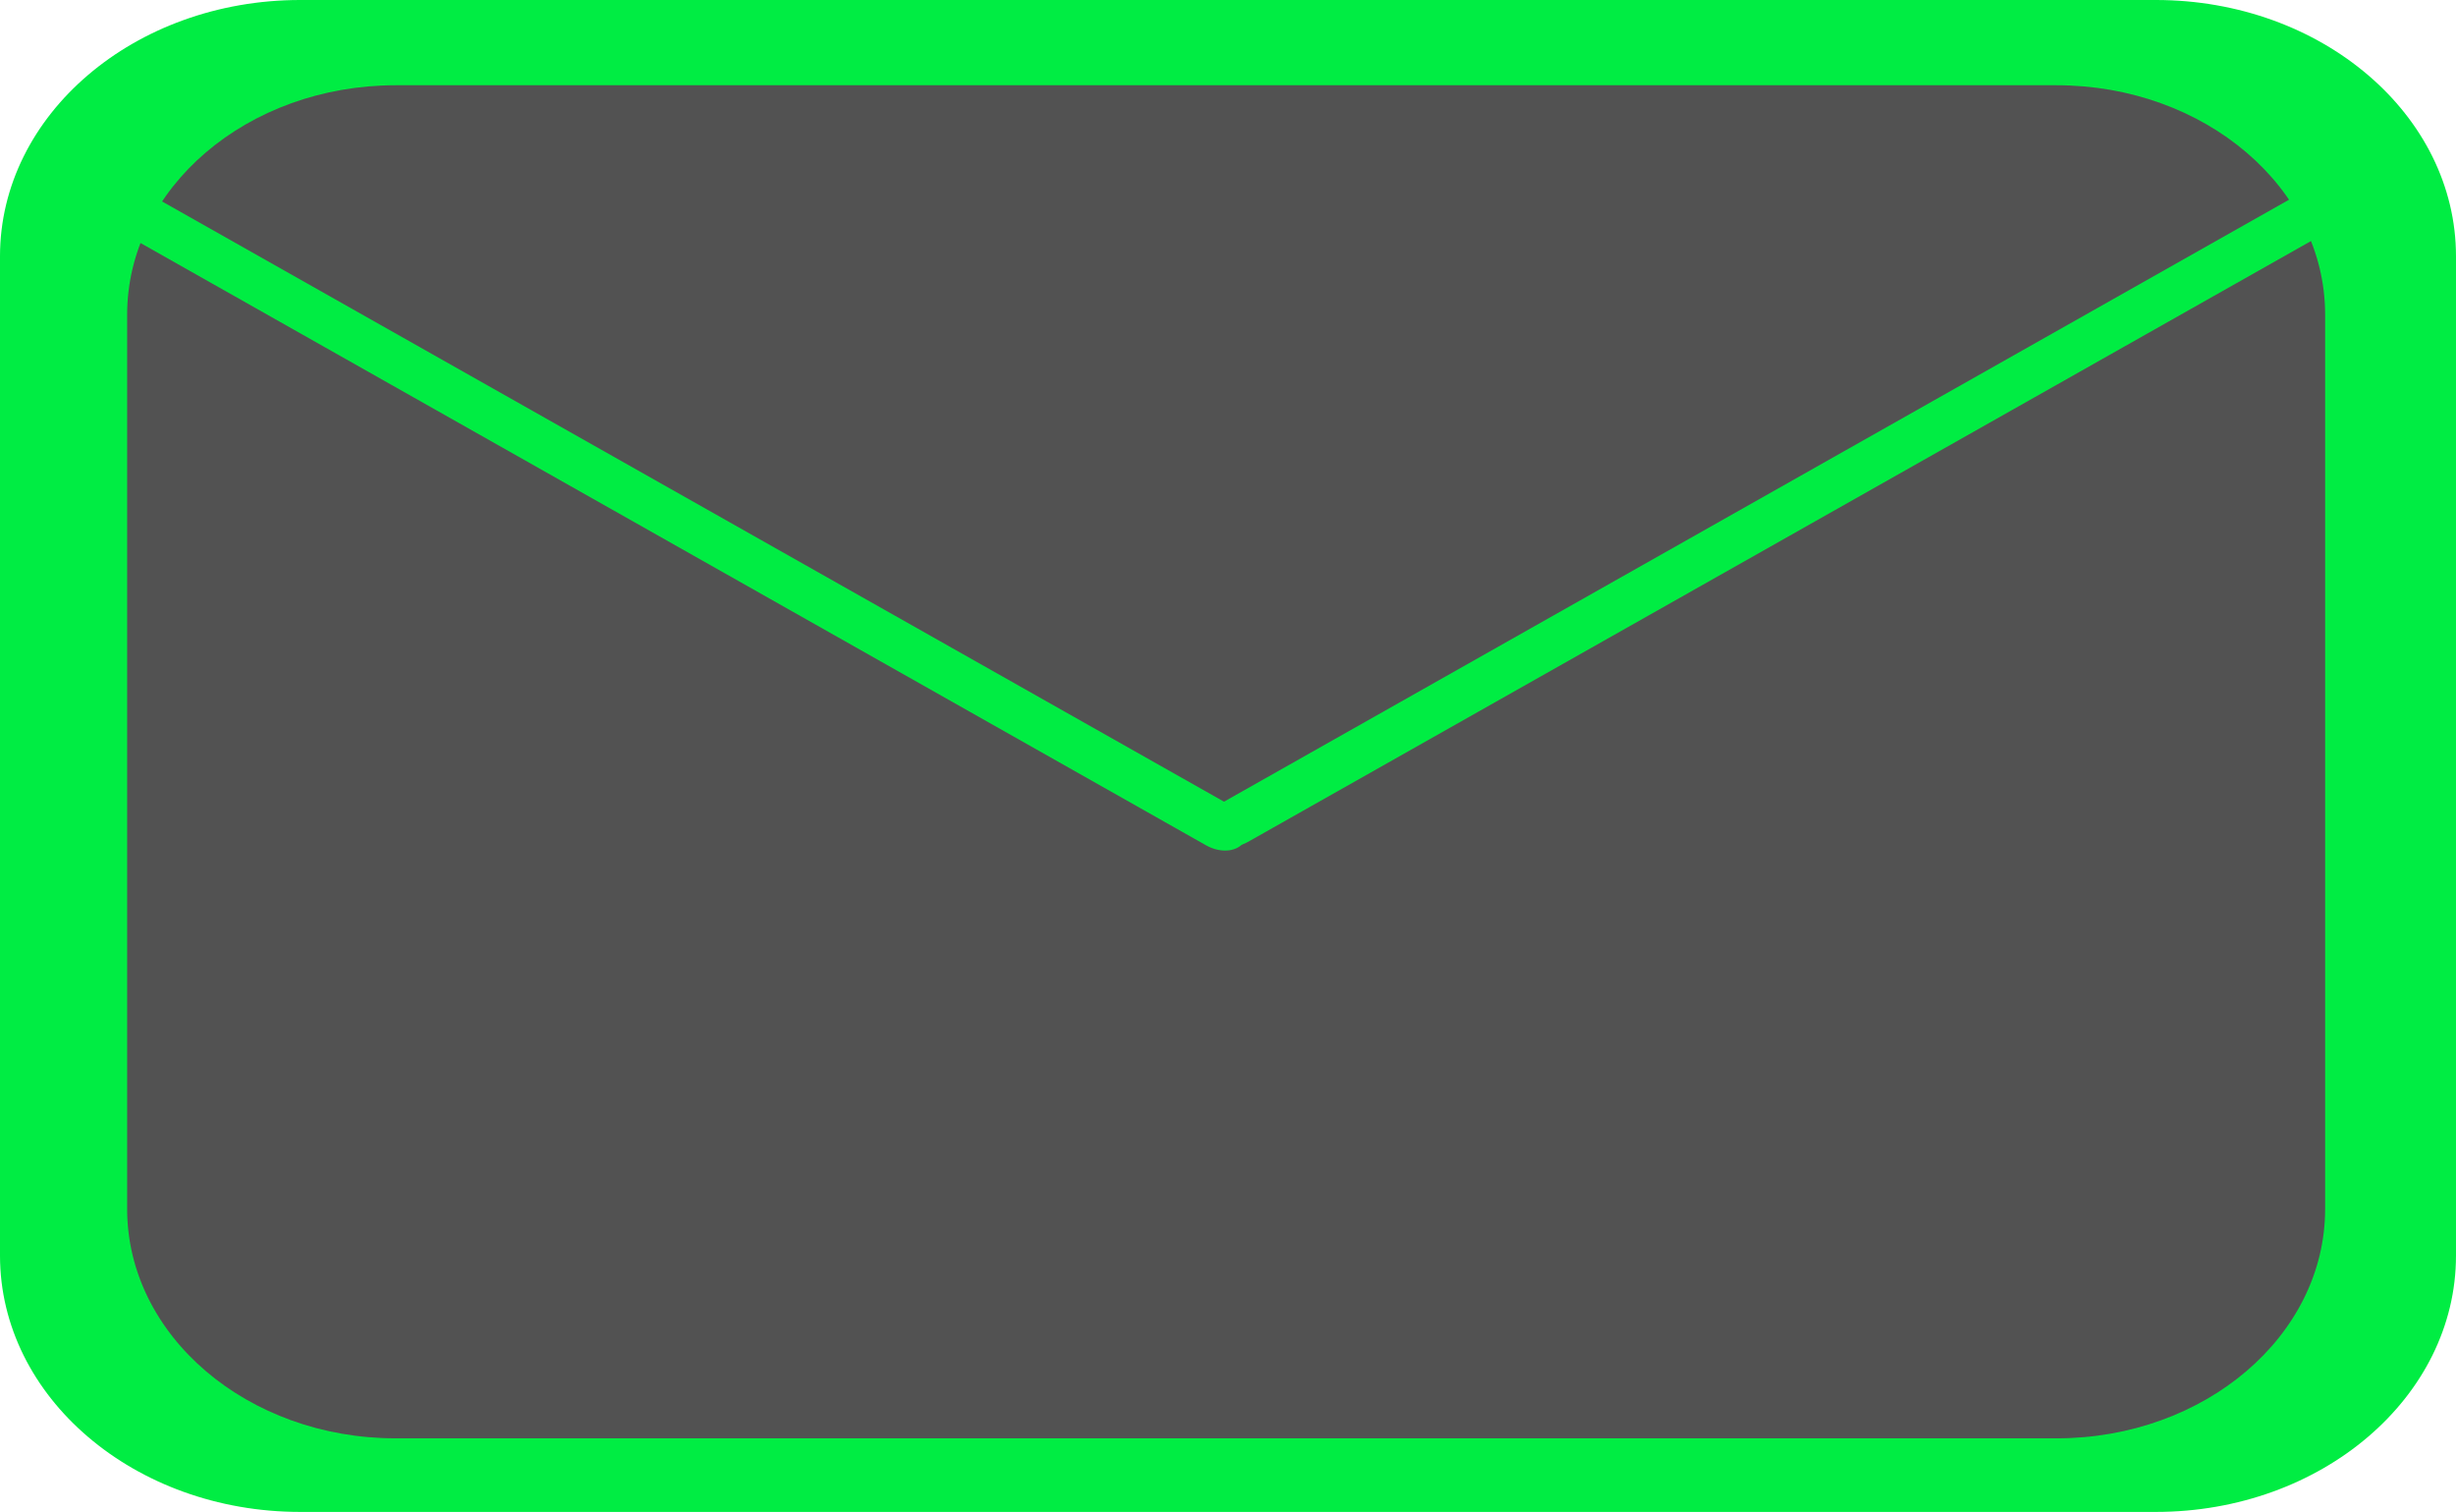
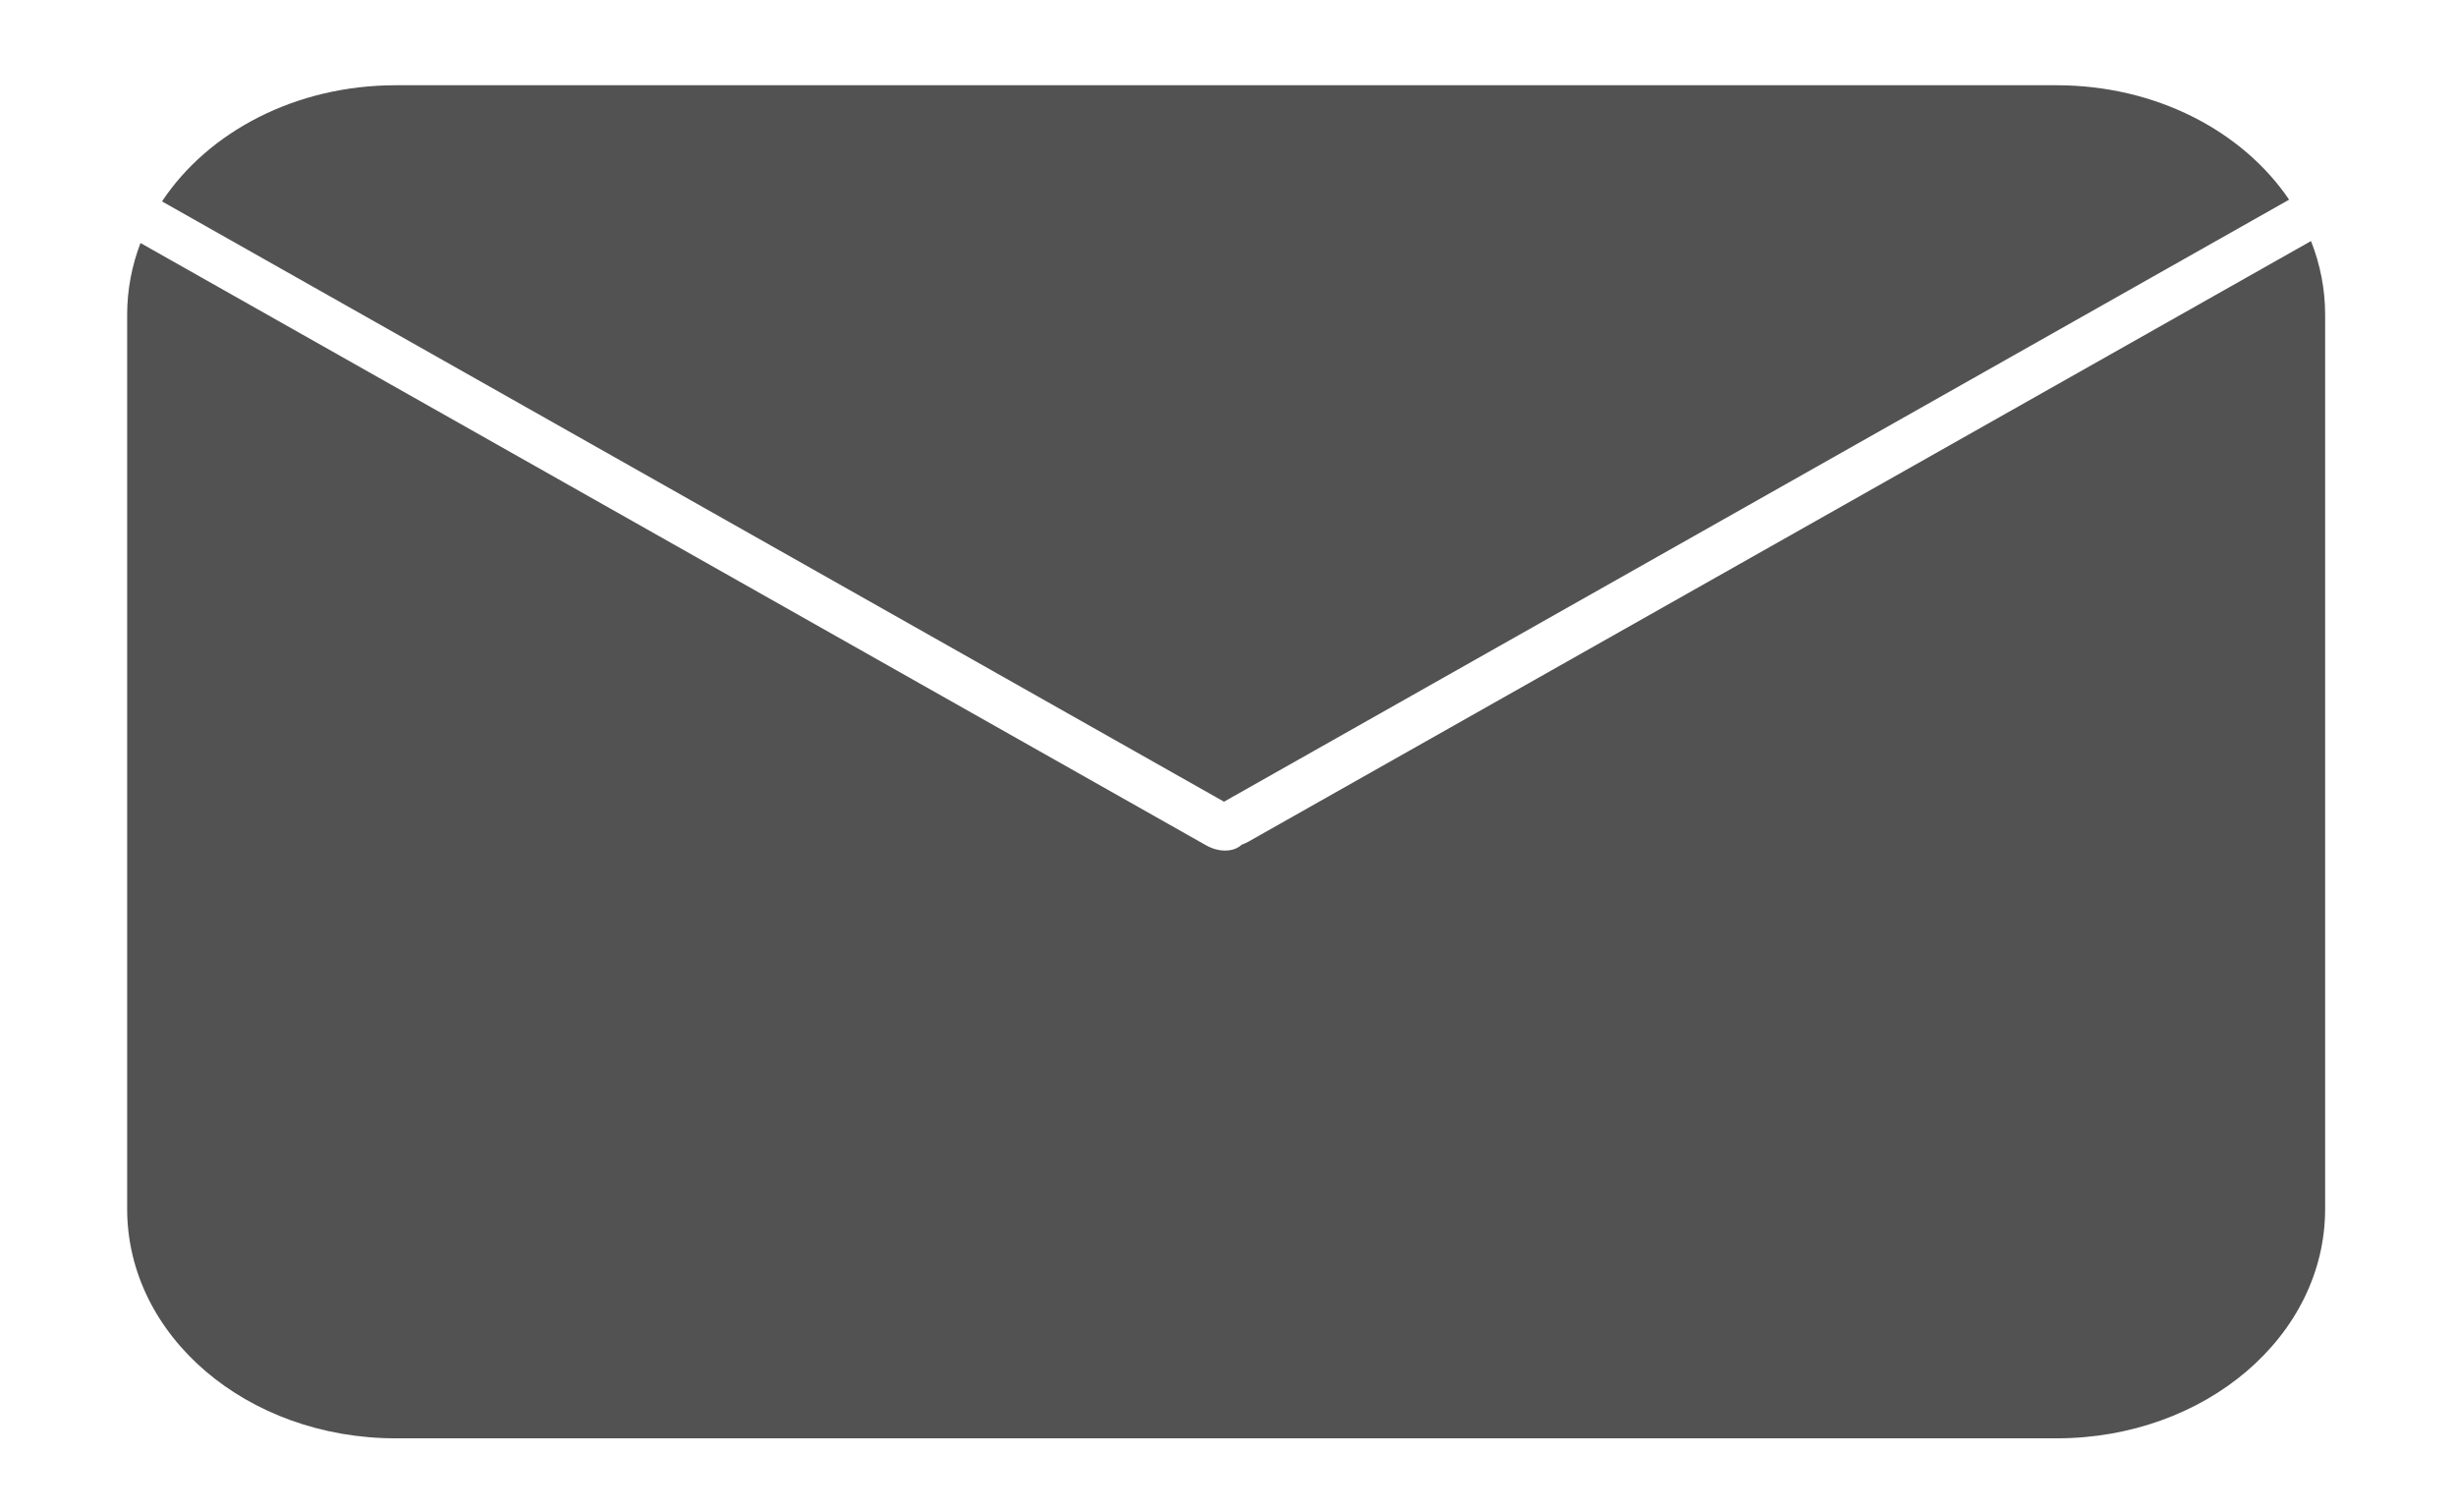
<svg xmlns="http://www.w3.org/2000/svg" width="239.917mm" height="147.686mm" viewBox="0 0 239.917 147.686" version="1.1" id="svg5">
  <defs id="defs2" />
  <g id="layer1" transform="translate(37.3288,481.5397)">
-     <rect style="fill:#00ed43;fill-opacity:1;stroke-width:0" id="rect13087-4" width="239.917" height="147.686" x="-37.329" y="-481.54" rx="29.329" ry="25.043" />
-     <rect style="fill:#525252;fill-opacity:1;stroke-width:0" id="rect13087" width="214.712" height="132.171" x="-24.908" y="-473.213" rx="26.247" ry="22.412" />
-     <rect style="fill:#00ed43;fill-opacity:1;stroke-width:0" id="rect13896" width="134.556" height="4.571" x="-257.711" y="-391.506" rx="3.078" ry="4.571" transform="rotate(29.47495)" />
-     <rect style="fill:#00ed43;fill-opacity:1;stroke-width:0" id="rect13896-8" width="134.556" height="4.571" x="-401.622" y="-310.575" rx="3.078" ry="4.571" transform="matrix(-0.8705709,0.492043,0.492043,0.8705709,0,0)" />
+     <path id="rect13087" style="fill:#525252;fill-opacity:1;stroke-width:0" d="M 1.34 -473.213 C -8.48 -473.213 -17.002 -468.65 -21.503 -461.866 L 82.246 -403.227 C 82.285 -403.251 82.323 -403.277 82.364 -403.299 L 186.286 -462.036 C 181.755 -468.726 173.295 -473.213 163.557 -473.213 L 1.34 -473.213 z M 188.425 -457.994 L 84.613 -399.32 C 84.4 -399.2 84.184 -399.104 83.967 -399.027 C 83.193 -398.303 81.767 -398.247 80.495 -398.966 L -23.604 -457.802 C -24.446 -455.6 -24.908 -453.249 -24.908 -450.8 L -24.908 -363.454 C -24.908 -351.037 -13.201 -341.042 1.34 -341.042 L 163.557 -341.042 C 178.098 -341.042 189.805 -351.037 189.805 -363.454 L 189.805 -450.8 C 189.805 -453.32 189.315 -455.737 188.425 -457.994 z " />
  </g>
</svg>
